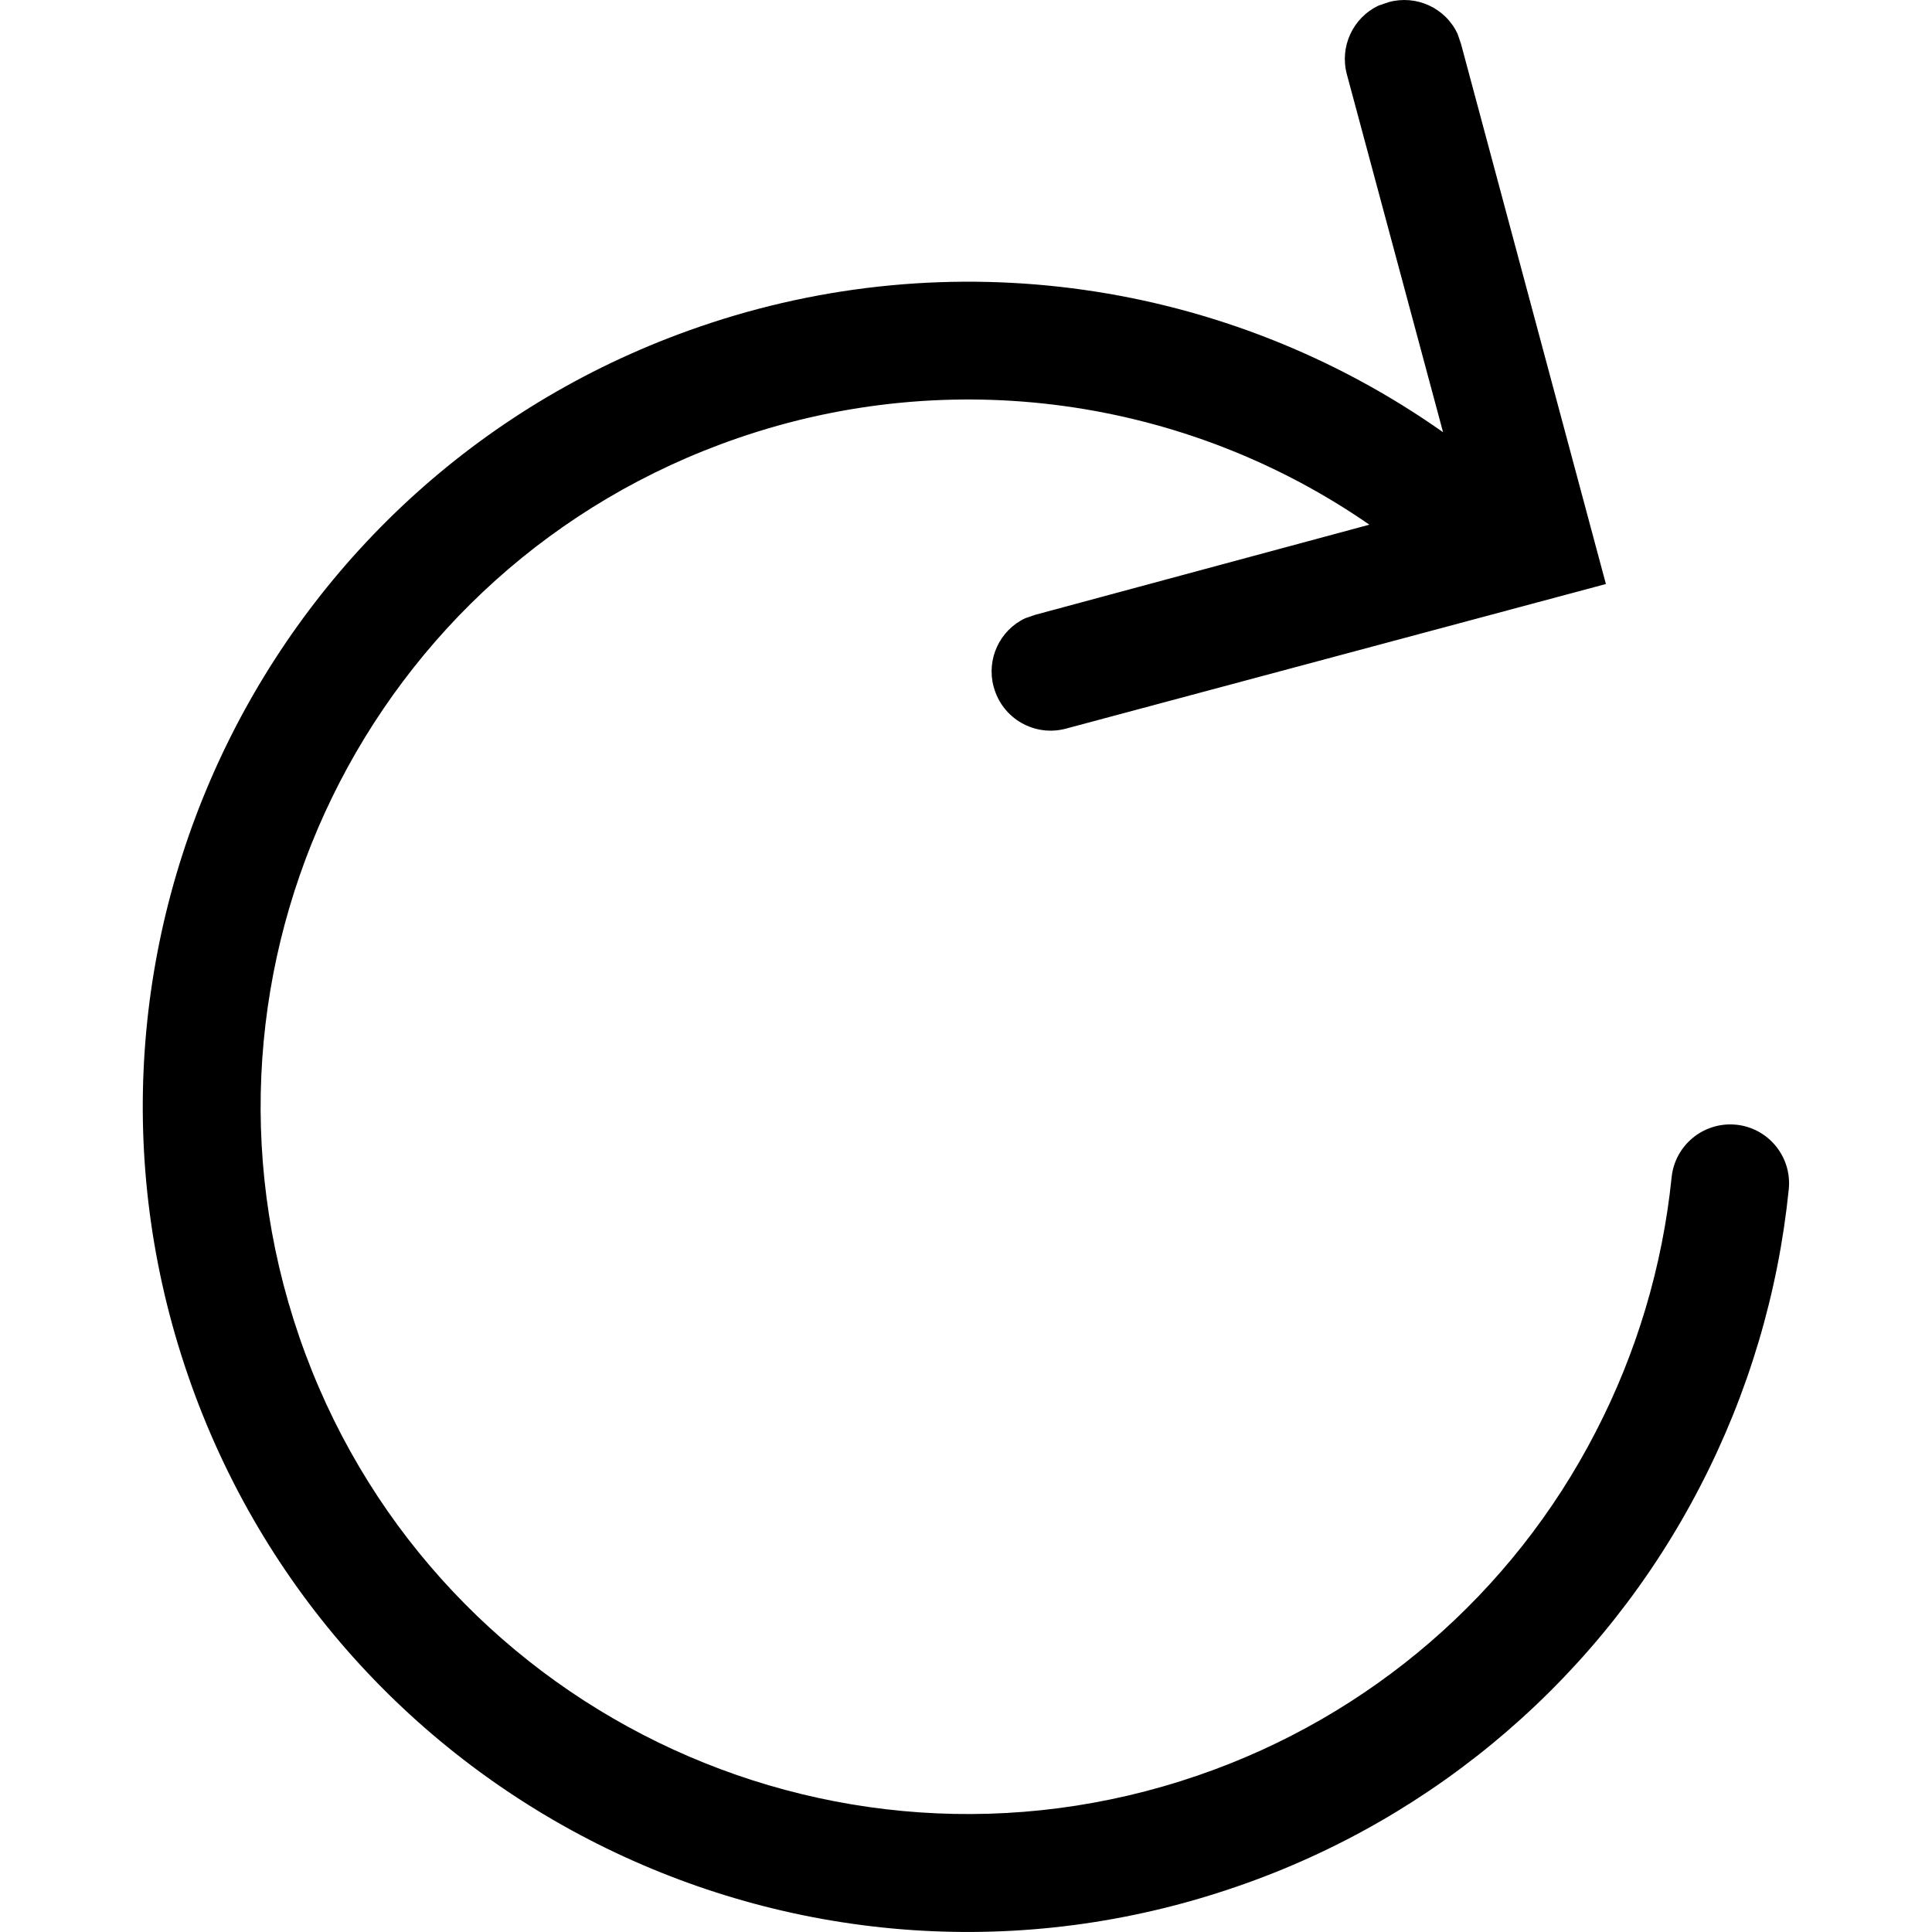
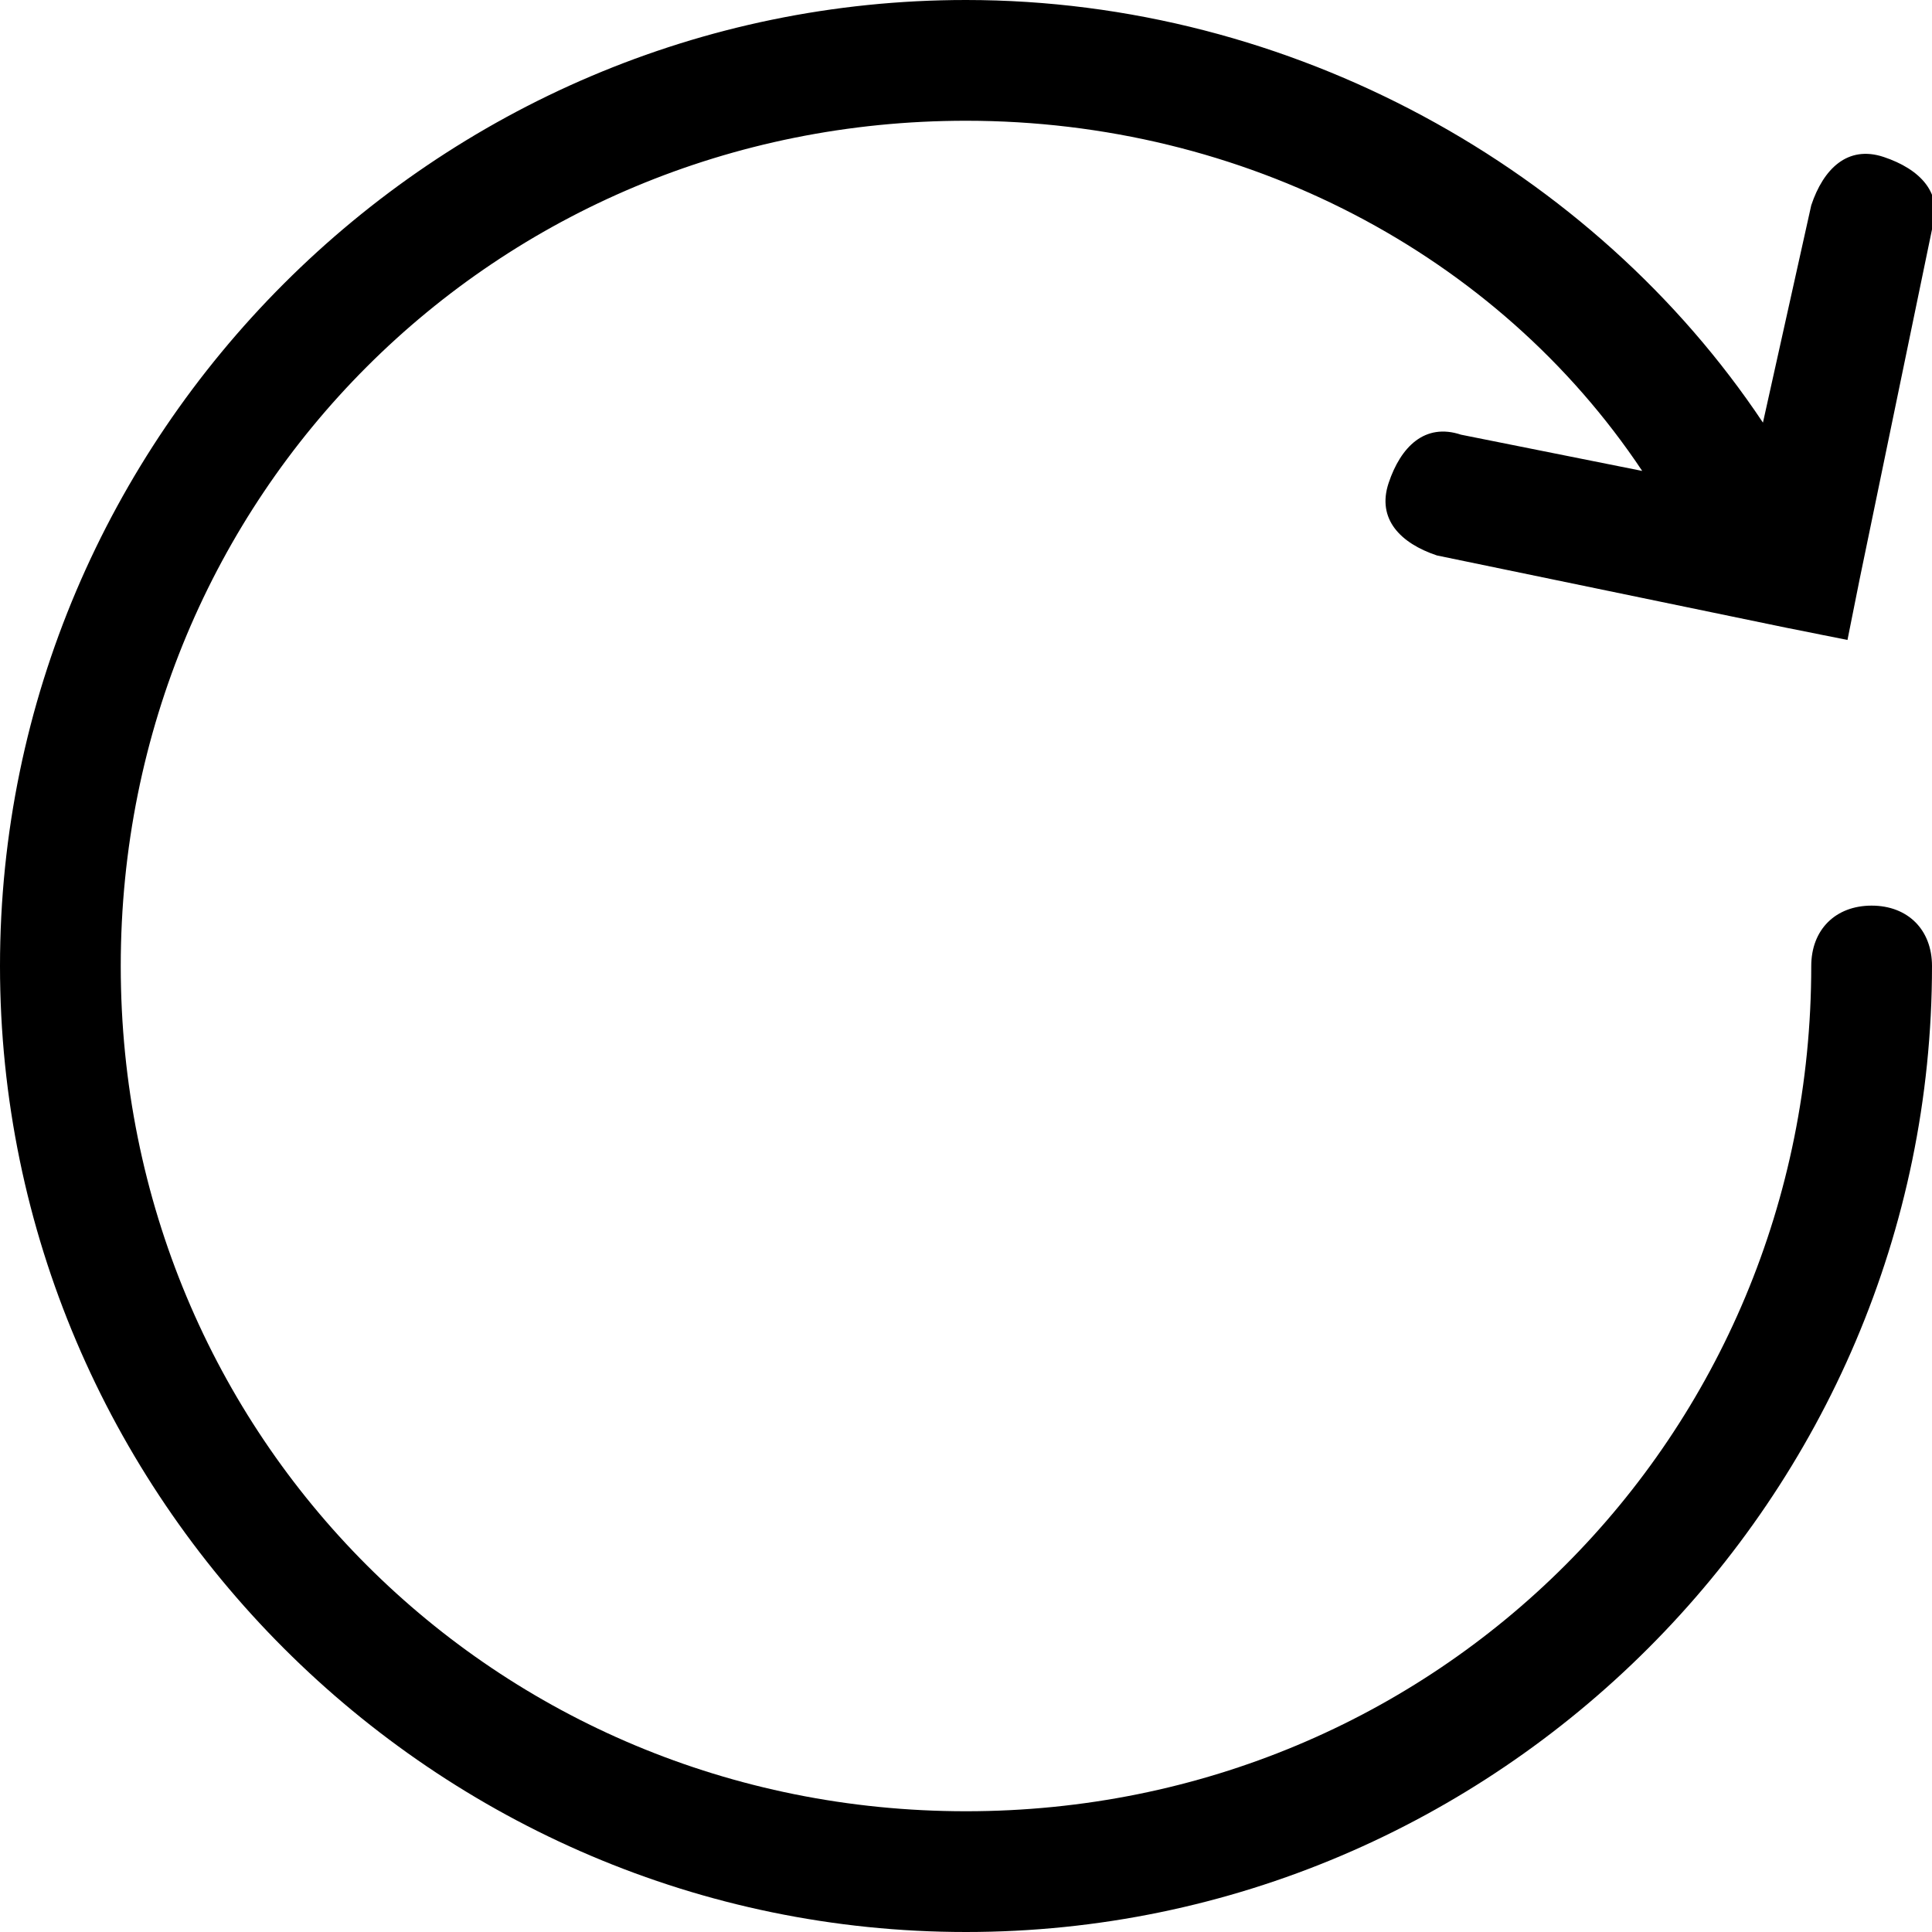
- <svg version="1.1" id="refersh" x="0px" y="0px" viewBox="0 0 14 14">
-   <path id="Combined_Shape" d="M1.362,9.966C0.287,6.845,1.946,3.442,5.068,2.368  c1.815-0.626,3.82-0.342,5.389,0.764L9.76,0.539  c-0.054-0.2,0.043-0.411,0.231-0.499l0.073-0.025  c0.2-0.054,0.41,0.042,0.498,0.23l0.025,0.073l1.05,3.914l-3.913,1.048  c-0.228,0.061-0.462-0.074-0.523-0.302C7.2,4.976,7.2,4.976,7.2,4.976  c-0.053-0.199,0.043-0.408,0.229-0.496l0.073-0.025l2.421-0.653  C8.584,2.876,6.885,2.644,5.346,3.175C2.67,4.096,1.248,7.013,2.169,9.688  s3.837,4.098,6.513,3.177c1.245-0.427,2.277-1.317,2.88-2.487  c0.298-0.575,0.485-1.201,0.551-1.845c0.023-0.235,0.233-0.406,0.467-0.383  c0,0,0.001,0,0.001,0c0.234,0.024,0.405,0.233,0.381,0.468  c-0.076,0.752-0.294,1.482-0.642,2.153c-0.705,1.364-1.909,2.403-3.361,2.901  C5.839,14.748,2.437,13.088,1.362,9.966z" />
+ <svg version="1.1" id="Layer_1" x="0px" y="0px" viewBox="0 0 16 16">
+   <path class="st0" d="M15,8c0,3.9-3.1,7-7,7c-3.9,0-7-3.1-7-7c0-3.9,3.1-7,7-7c2.3,0,4.4,1.1,5.6,2.9l-1.5-0.3  c-0.3-0.1-0.5,0.1-0.6,0.4c-0.1,0.3,0.1,0.5,0.4,0.6l2.9,0.6l0.5,0.1l0.1-0.5L16,1.9c0.1-0.3-0.1-0.5-0.4-0.6  c-0.3-0.1-0.5,0.1-0.6,0.4l-0.4,1.8C13.2,1.4,10.7,0,8,0C3.6,0,0,3.6,0,8c0,4.4,3.6,8,8,8c4.4,0,8-3.6,8-8c0-0.3-0.2-0.5-0.5-0.5  C15.2,7.5,15,7.7,15,8z" />
</svg>
